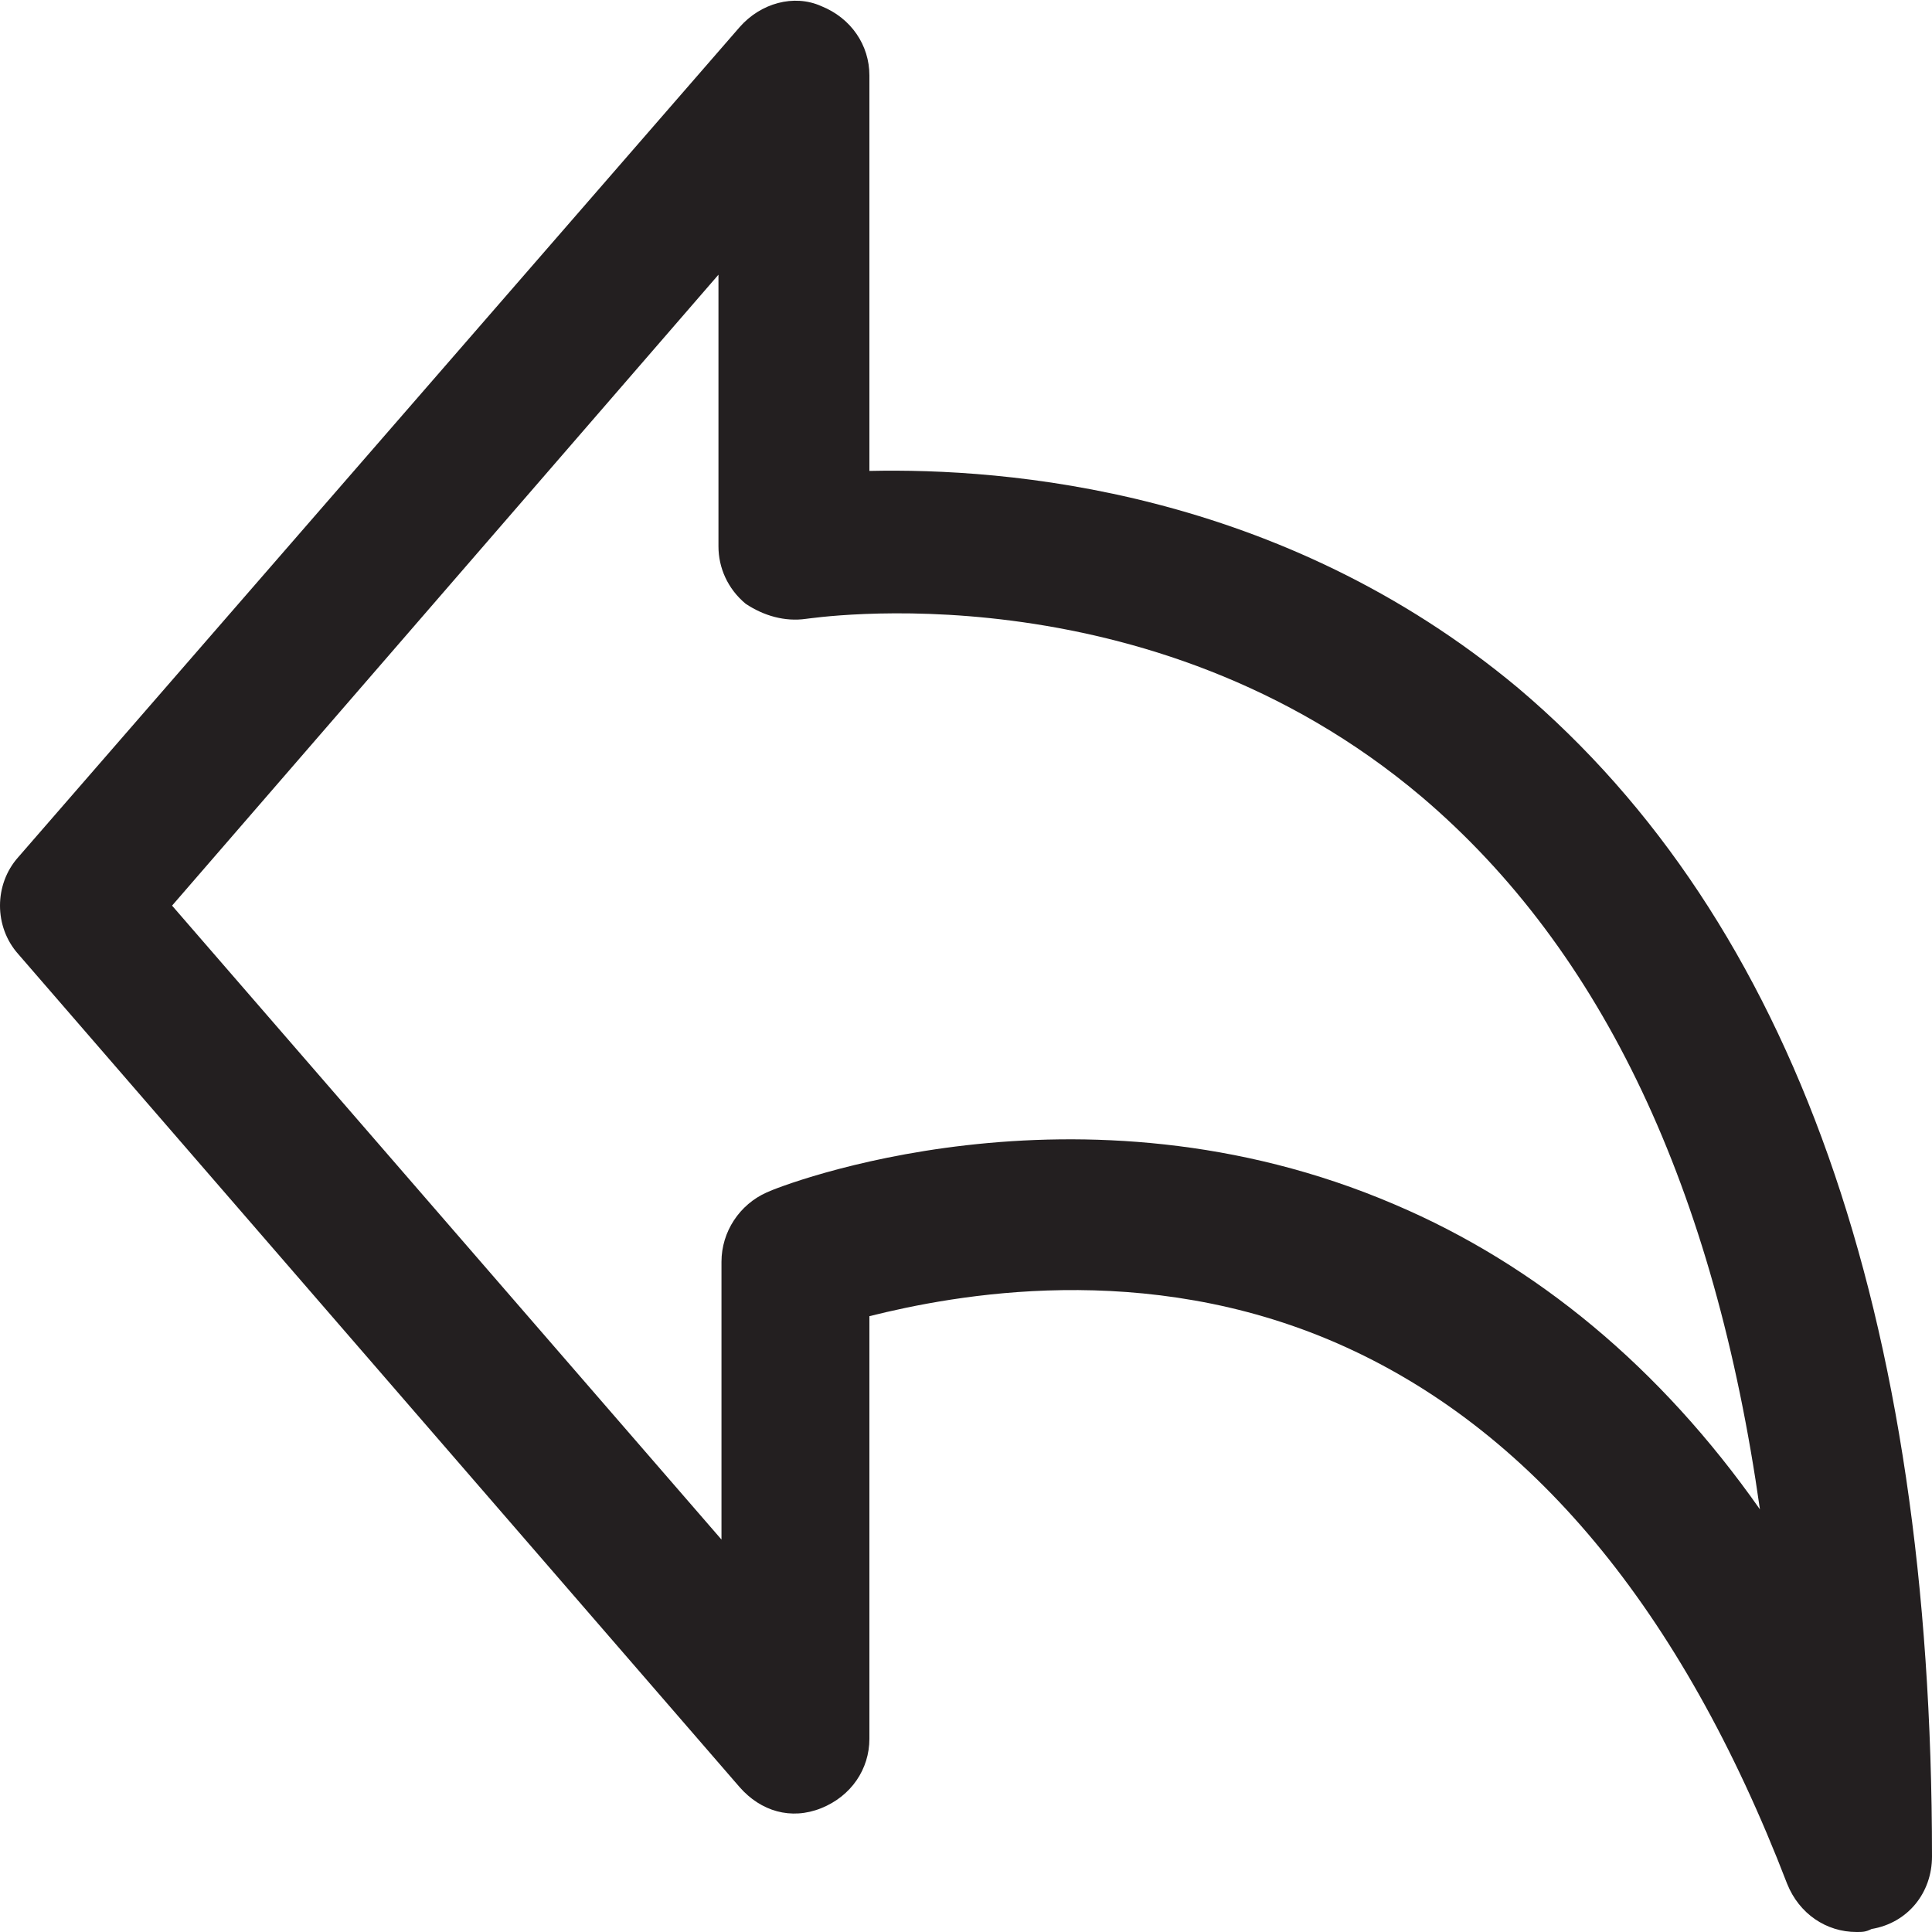
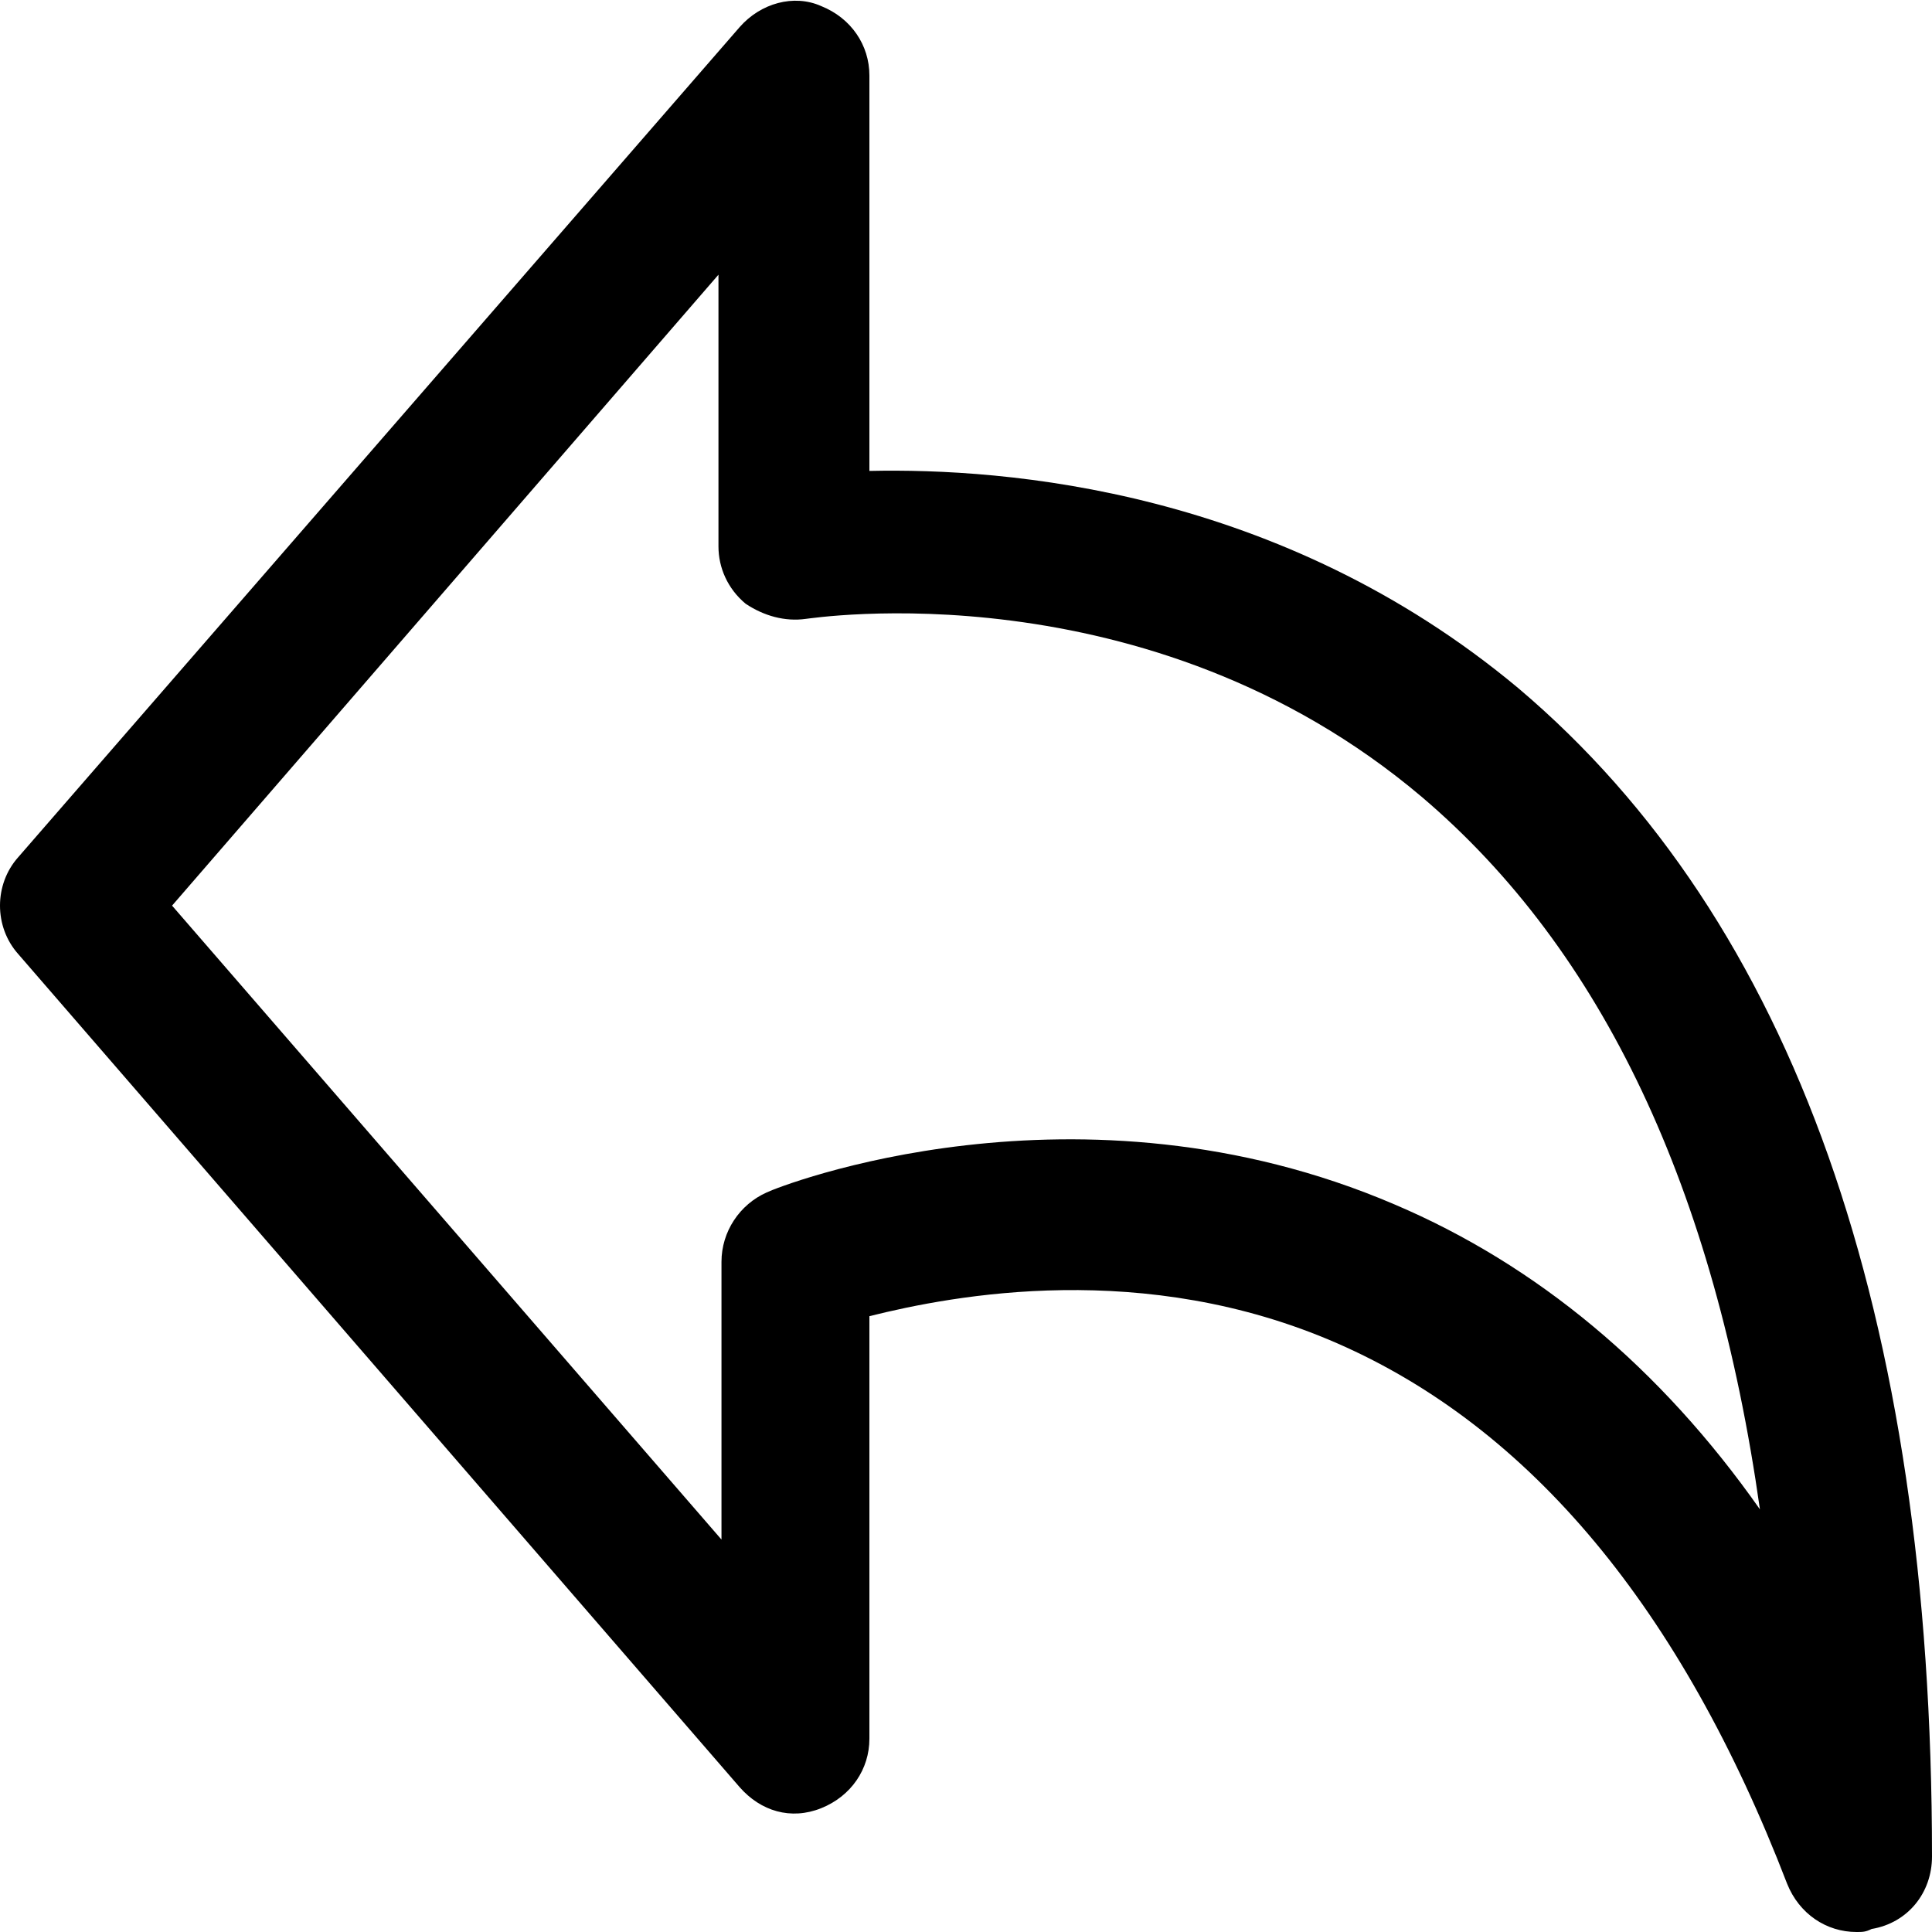
- <svg xmlns="http://www.w3.org/2000/svg" version="1.1" id="icons" x="0px" y="0px" viewBox="0 0 64 64" style="enable-background:new 0 0 64 64;" xml:space="preserve">
-   <style type="text/css">
- 	.st0{fill:#231F20;}
- </style>
+ <svg xmlns="http://www.w3.org/2000/svg" version="1.1" id="icons" x="0px" y="0px" viewBox="24 -24 64 64" style="enable-background:new 24 -24 64 64;" xml:space="preserve">
  <g>
    <g>
-       <path class="st0" d="M61.5,64c-1,0-1.9-0.6-2.3-1.6c-3.5-9.1-8.5-15.1-14.9-17.9c-6.4-2.8-12.7-1.6-15.5-0.9v14    c0,1-0.6,1.9-1.6,2.3c-1,0.4-2,0.1-2.7-0.7L0.6,31.6c-0.8-0.9-0.8-2.3,0-3.2L24.5,0.9c0.7-0.8,1.8-1.1,2.7-0.7    c1,0.4,1.6,1.3,1.6,2.3v13.1c4.5-0.1,13.6,0.6,21.5,7.2C59.4,30.5,64,43.5,64,61.5c0,1.2-0.8,2.2-2,2.4C61.8,64,61.7,64,61.5,64z     M5.7,30l18.2,21v-9.2c0-1,0.6-1.9,1.5-2.3c0.4-0.2,10.3-4.1,20.8,0.4c4.7,2,8.8,5.4,12.1,10.1c-1.5-10.6-5.2-18.5-11.2-23.6    c-9.1-7.7-20.3-5.9-20.4-5.9c-0.7,0.1-1.4-0.1-2-0.5c-0.6-0.5-0.9-1.2-0.9-1.9V9.1L5.7,30z" />
+       <path d="M85.5,40c-1,0-1.9-0.6-2.3-1.6c-3.5-9.1-8.5-15.1-14.9-17.9c-6.4-2.8-12.7-1.6-15.5-0.9v14c0,1-0.6,1.9-1.6,2.3    c-1,0.4-2,0.1-2.7-0.7L24.6,7.6c-0.8-0.9-0.8-2.3,0-3.2l23.9-27.5c0.7-0.8,1.8-1.1,2.7-0.7c1,0.4,1.6,1.3,1.6,2.3v13.1    c4.5-0.1,13.6,0.6,21.5,7.2C83.4,6.5,88,19.5,88,37.5c0,1.2-0.8,2.2-2,2.4C85.8,40,85.7,40,85.5,40z M29.7,6l18.2,21v-9.2    c0-1,0.6-1.9,1.5-2.3c0.4-0.2,10.3-4.1,20.8,0.4c4.7,2,8.8,5.4,12.1,10.1C80.8,15.4,77.1,7.5,71.1,2.4C62-5.3,50.8-3.5,50.7-3.5    c-0.7,0.1-1.4-0.1-2-0.5c-0.6-0.5-0.9-1.2-0.9-1.9v-9L29.7,6z" />
    </g>
  </g>
</svg>
